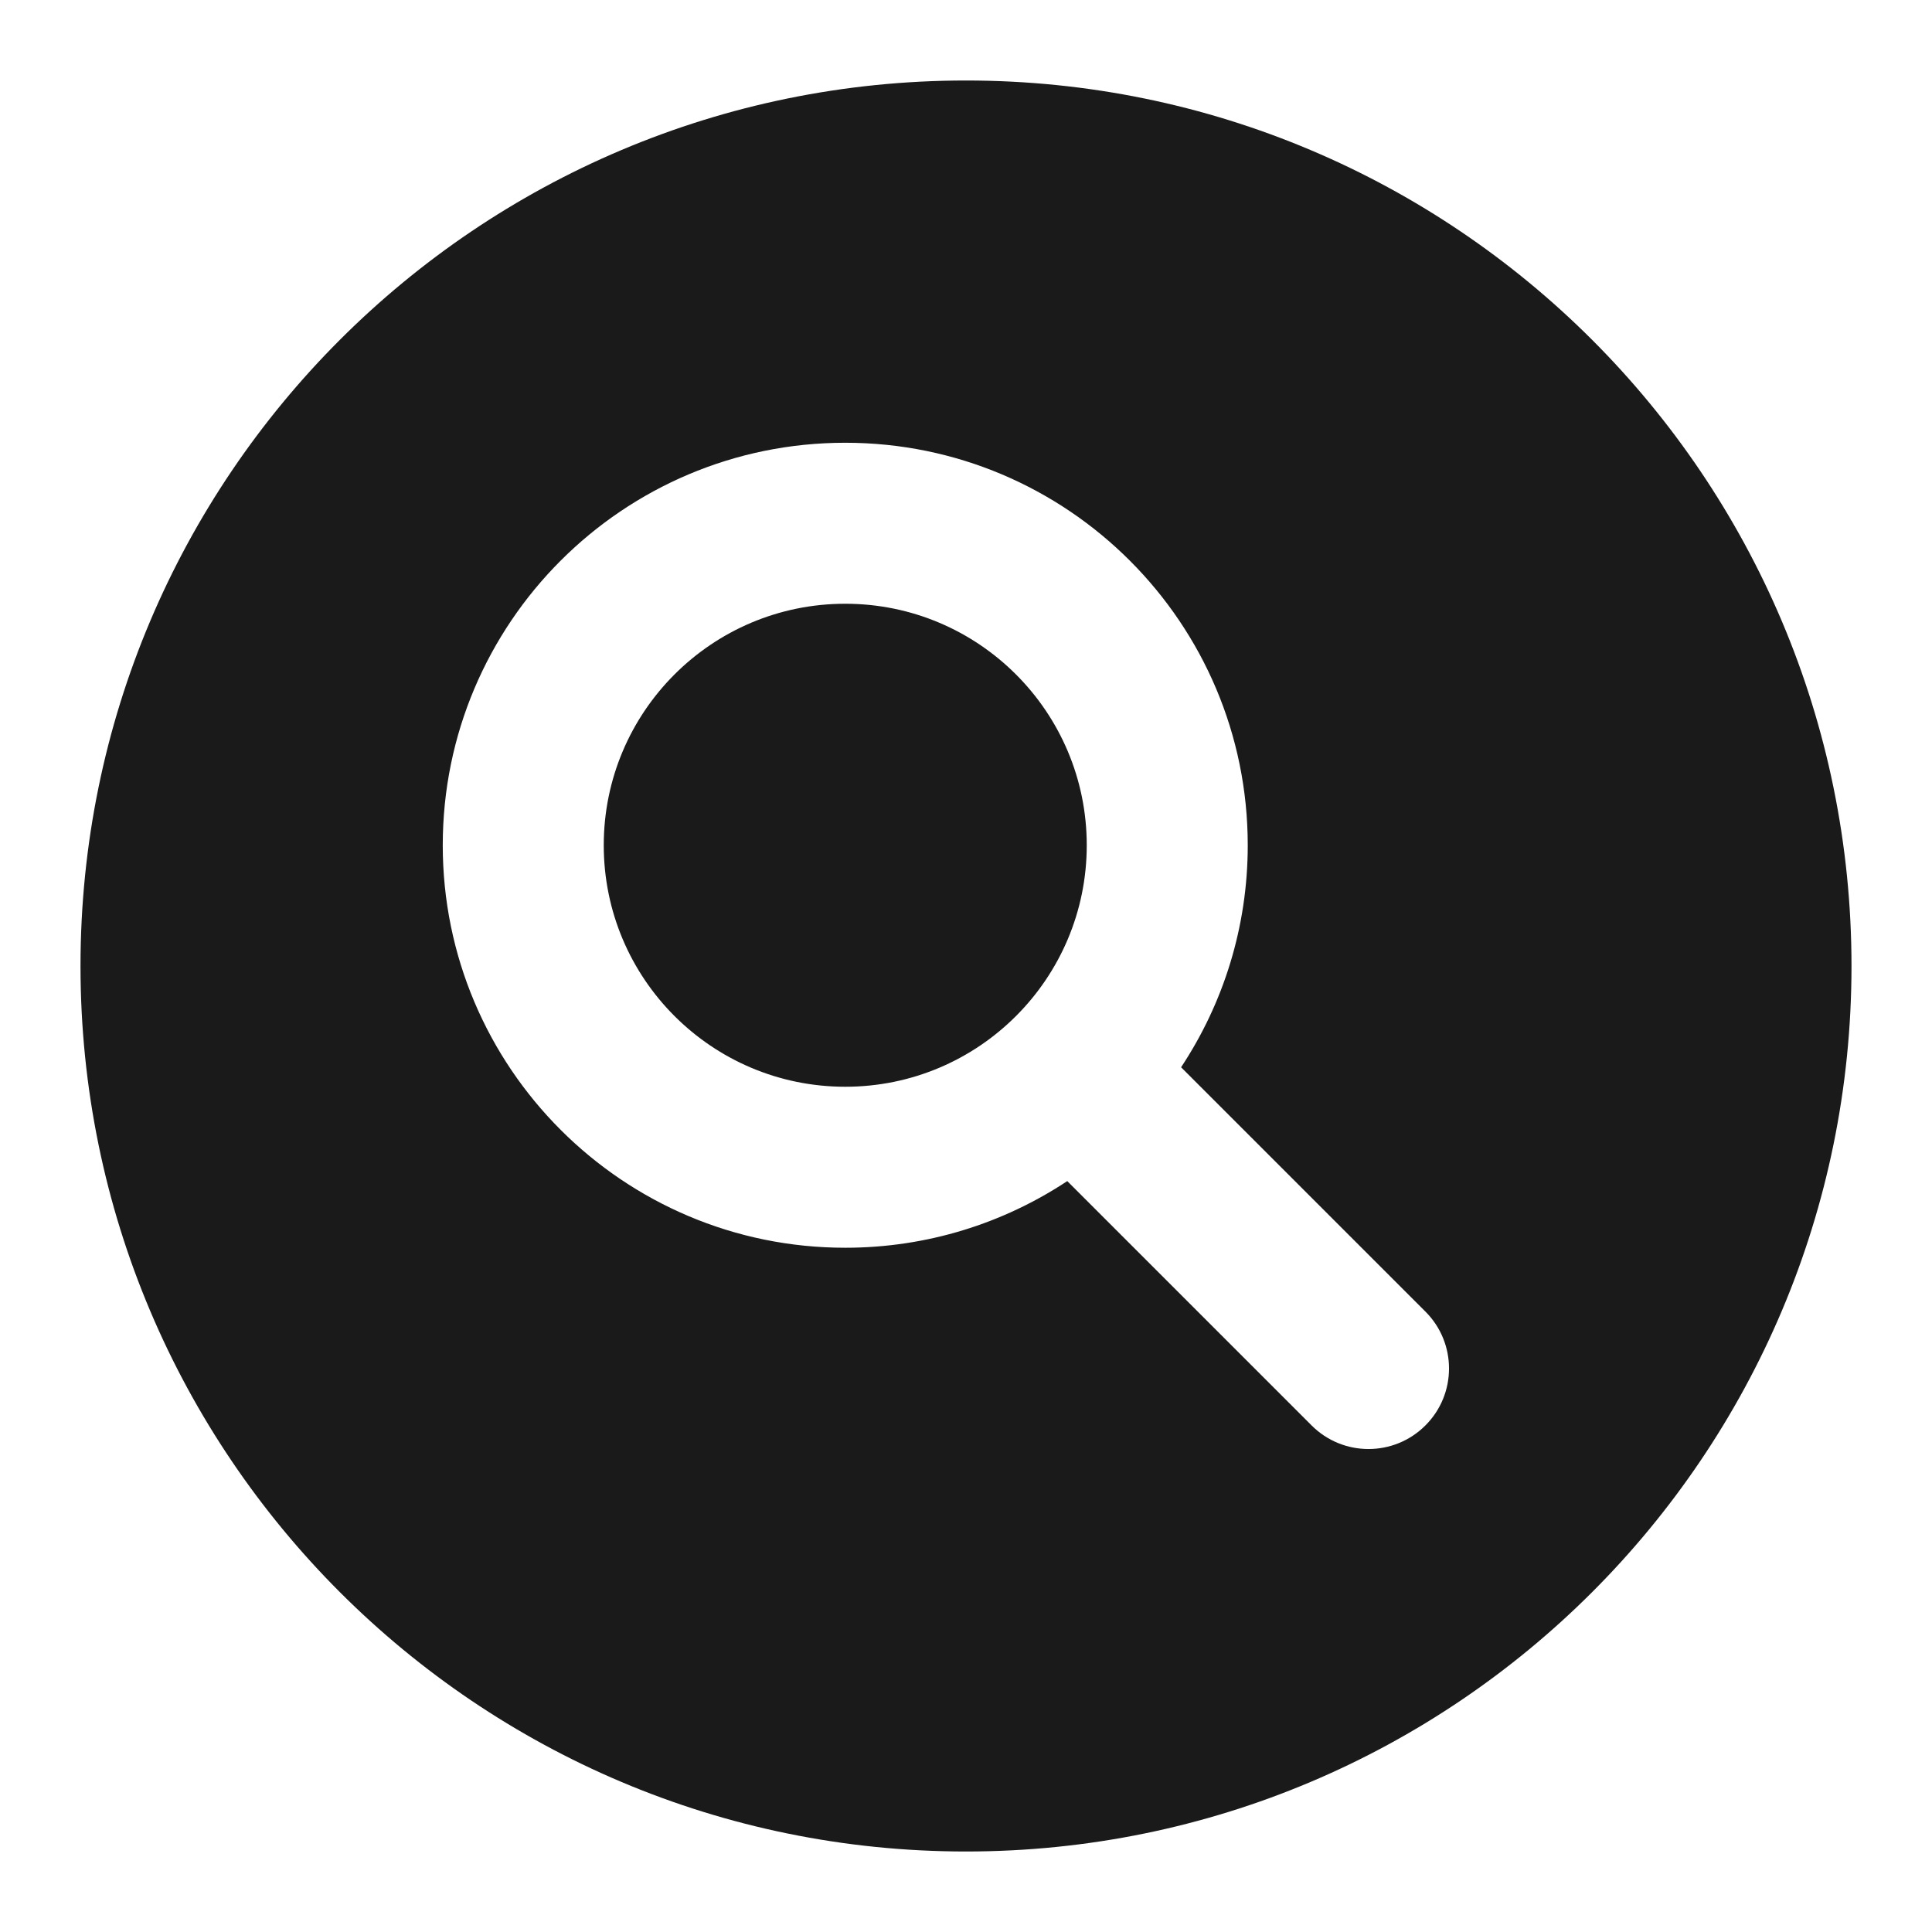
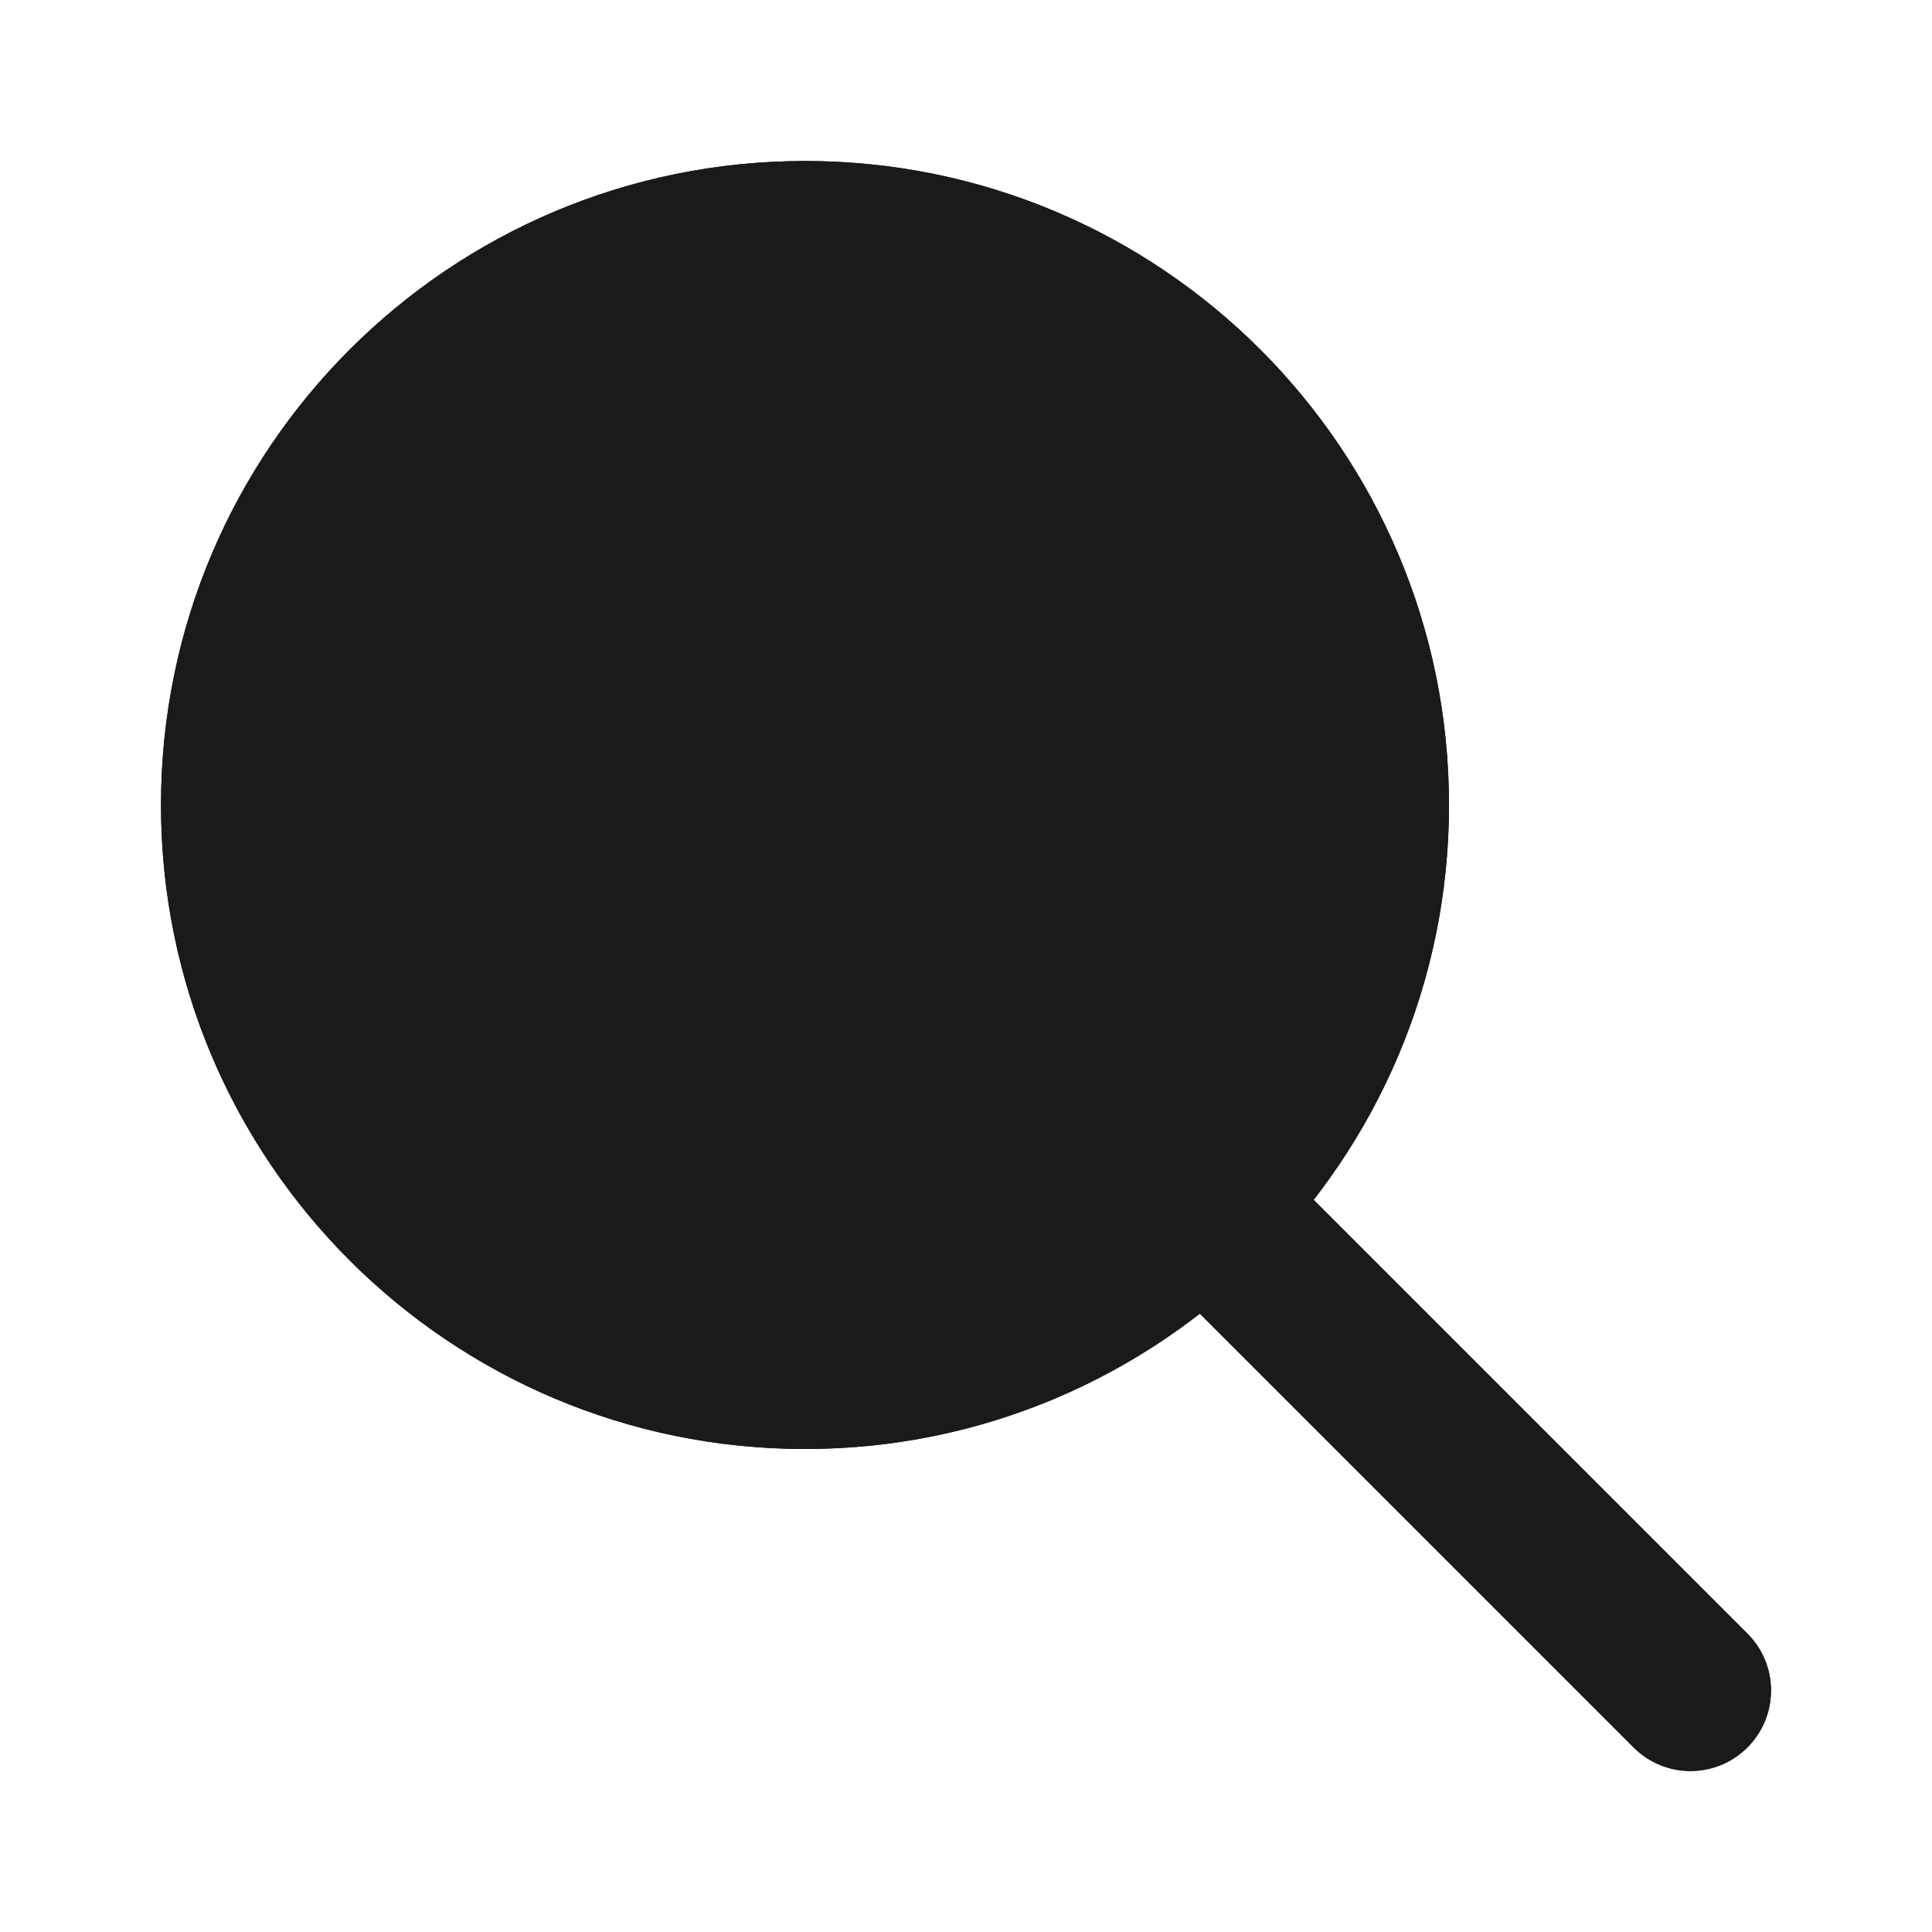
<svg xmlns="http://www.w3.org/2000/svg" width="24" height="24" viewBox="0 0 24 24" fill="none">
-   <path d="M12 1C18.075 1 23 5.925 23 12C23 18.075 18.075 23 12 23C5.925 23 1 18.075 1 12C1 5.925 5.925 1 12 1ZM10.5 5.5C7.739 5.5 5.5 7.739 5.5 10.5C5.5 13.261 7.739 15.5 10.5 15.5C11.519 15.5 12.467 15.195 13.258 14.672L16.293 17.707C16.683 18.098 17.317 18.098 17.707 17.707C18.098 17.317 18.098 16.683 17.707 16.293L14.672 13.258C15.195 12.467 15.5 11.519 15.5 10.5C15.5 7.739 13.261 5.5 10.5 5.5ZM10.5 7.5C12.157 7.5 13.5 8.843 13.5 10.5C13.5 12.157 12.157 13.5 10.5 13.5C8.843 13.5 7.5 12.157 7.5 10.5C7.5 8.843 8.843 7.5 10.5 7.5Z" fill="#1A1A1A" />
+   <circle cx="10" cy="10" r="7" fill="#1A1A1A" stroke="#1A1A1A" stroke-width="2" />
+   <path d="M20.293 21.707C20.683 22.098 21.317 22.098 21.707 21.707C22.098 21.317 22.098 20.683 21.707 20.293L21 21L20.293 21.707ZM15 15L14.293 15.707L20.293 21.707L21 21L21.707 20.293L15.707 14.293L15 15Z" fill="#1A1A1A" />
+   <path d="M10 2C14.418 2 18 5.582 18 10C18 11.849 17.37 13.549 16.317 14.903L21.707 20.293C22.098 20.683 22.098 21.317 21.707 21.707C21.317 22.098 20.683 22.098 20.293 21.707L14.903 16.317C13.549 17.37 11.849 18 10 18C5.582 18 2 14.418 2 10C2 5.582 5.582 2 10 2Z" fill="#1A1A1A" />
</svg>
